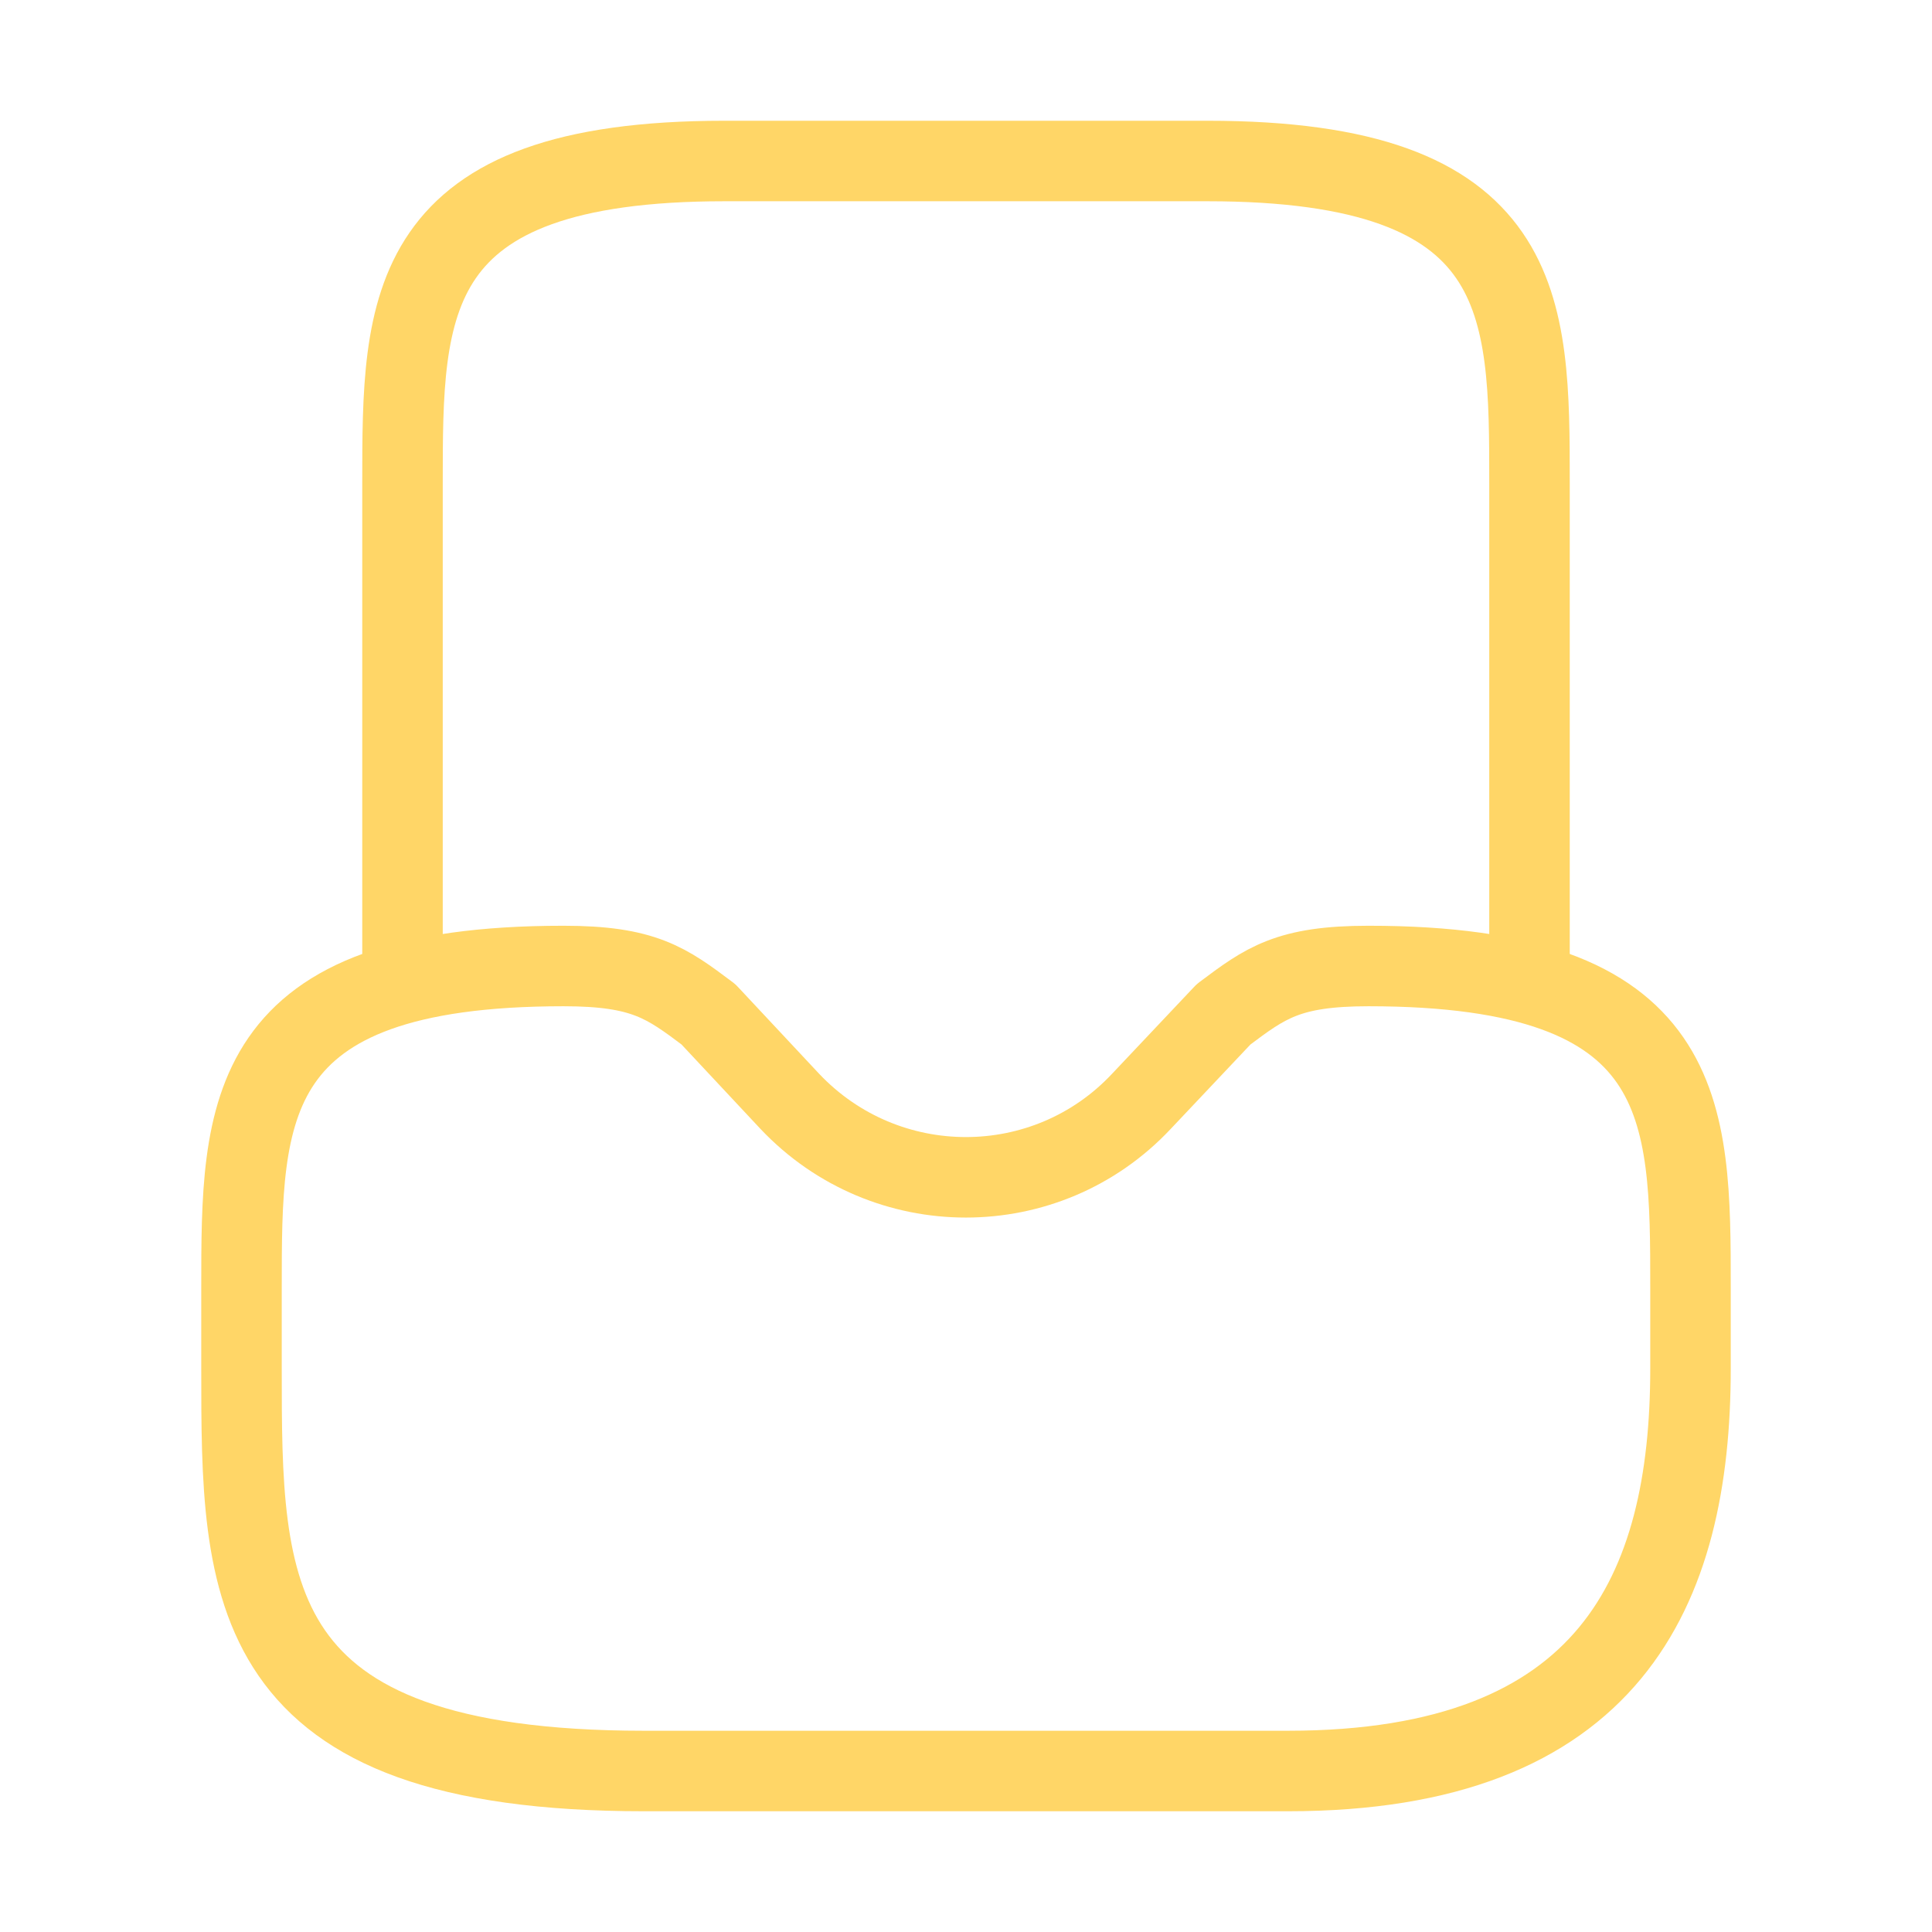
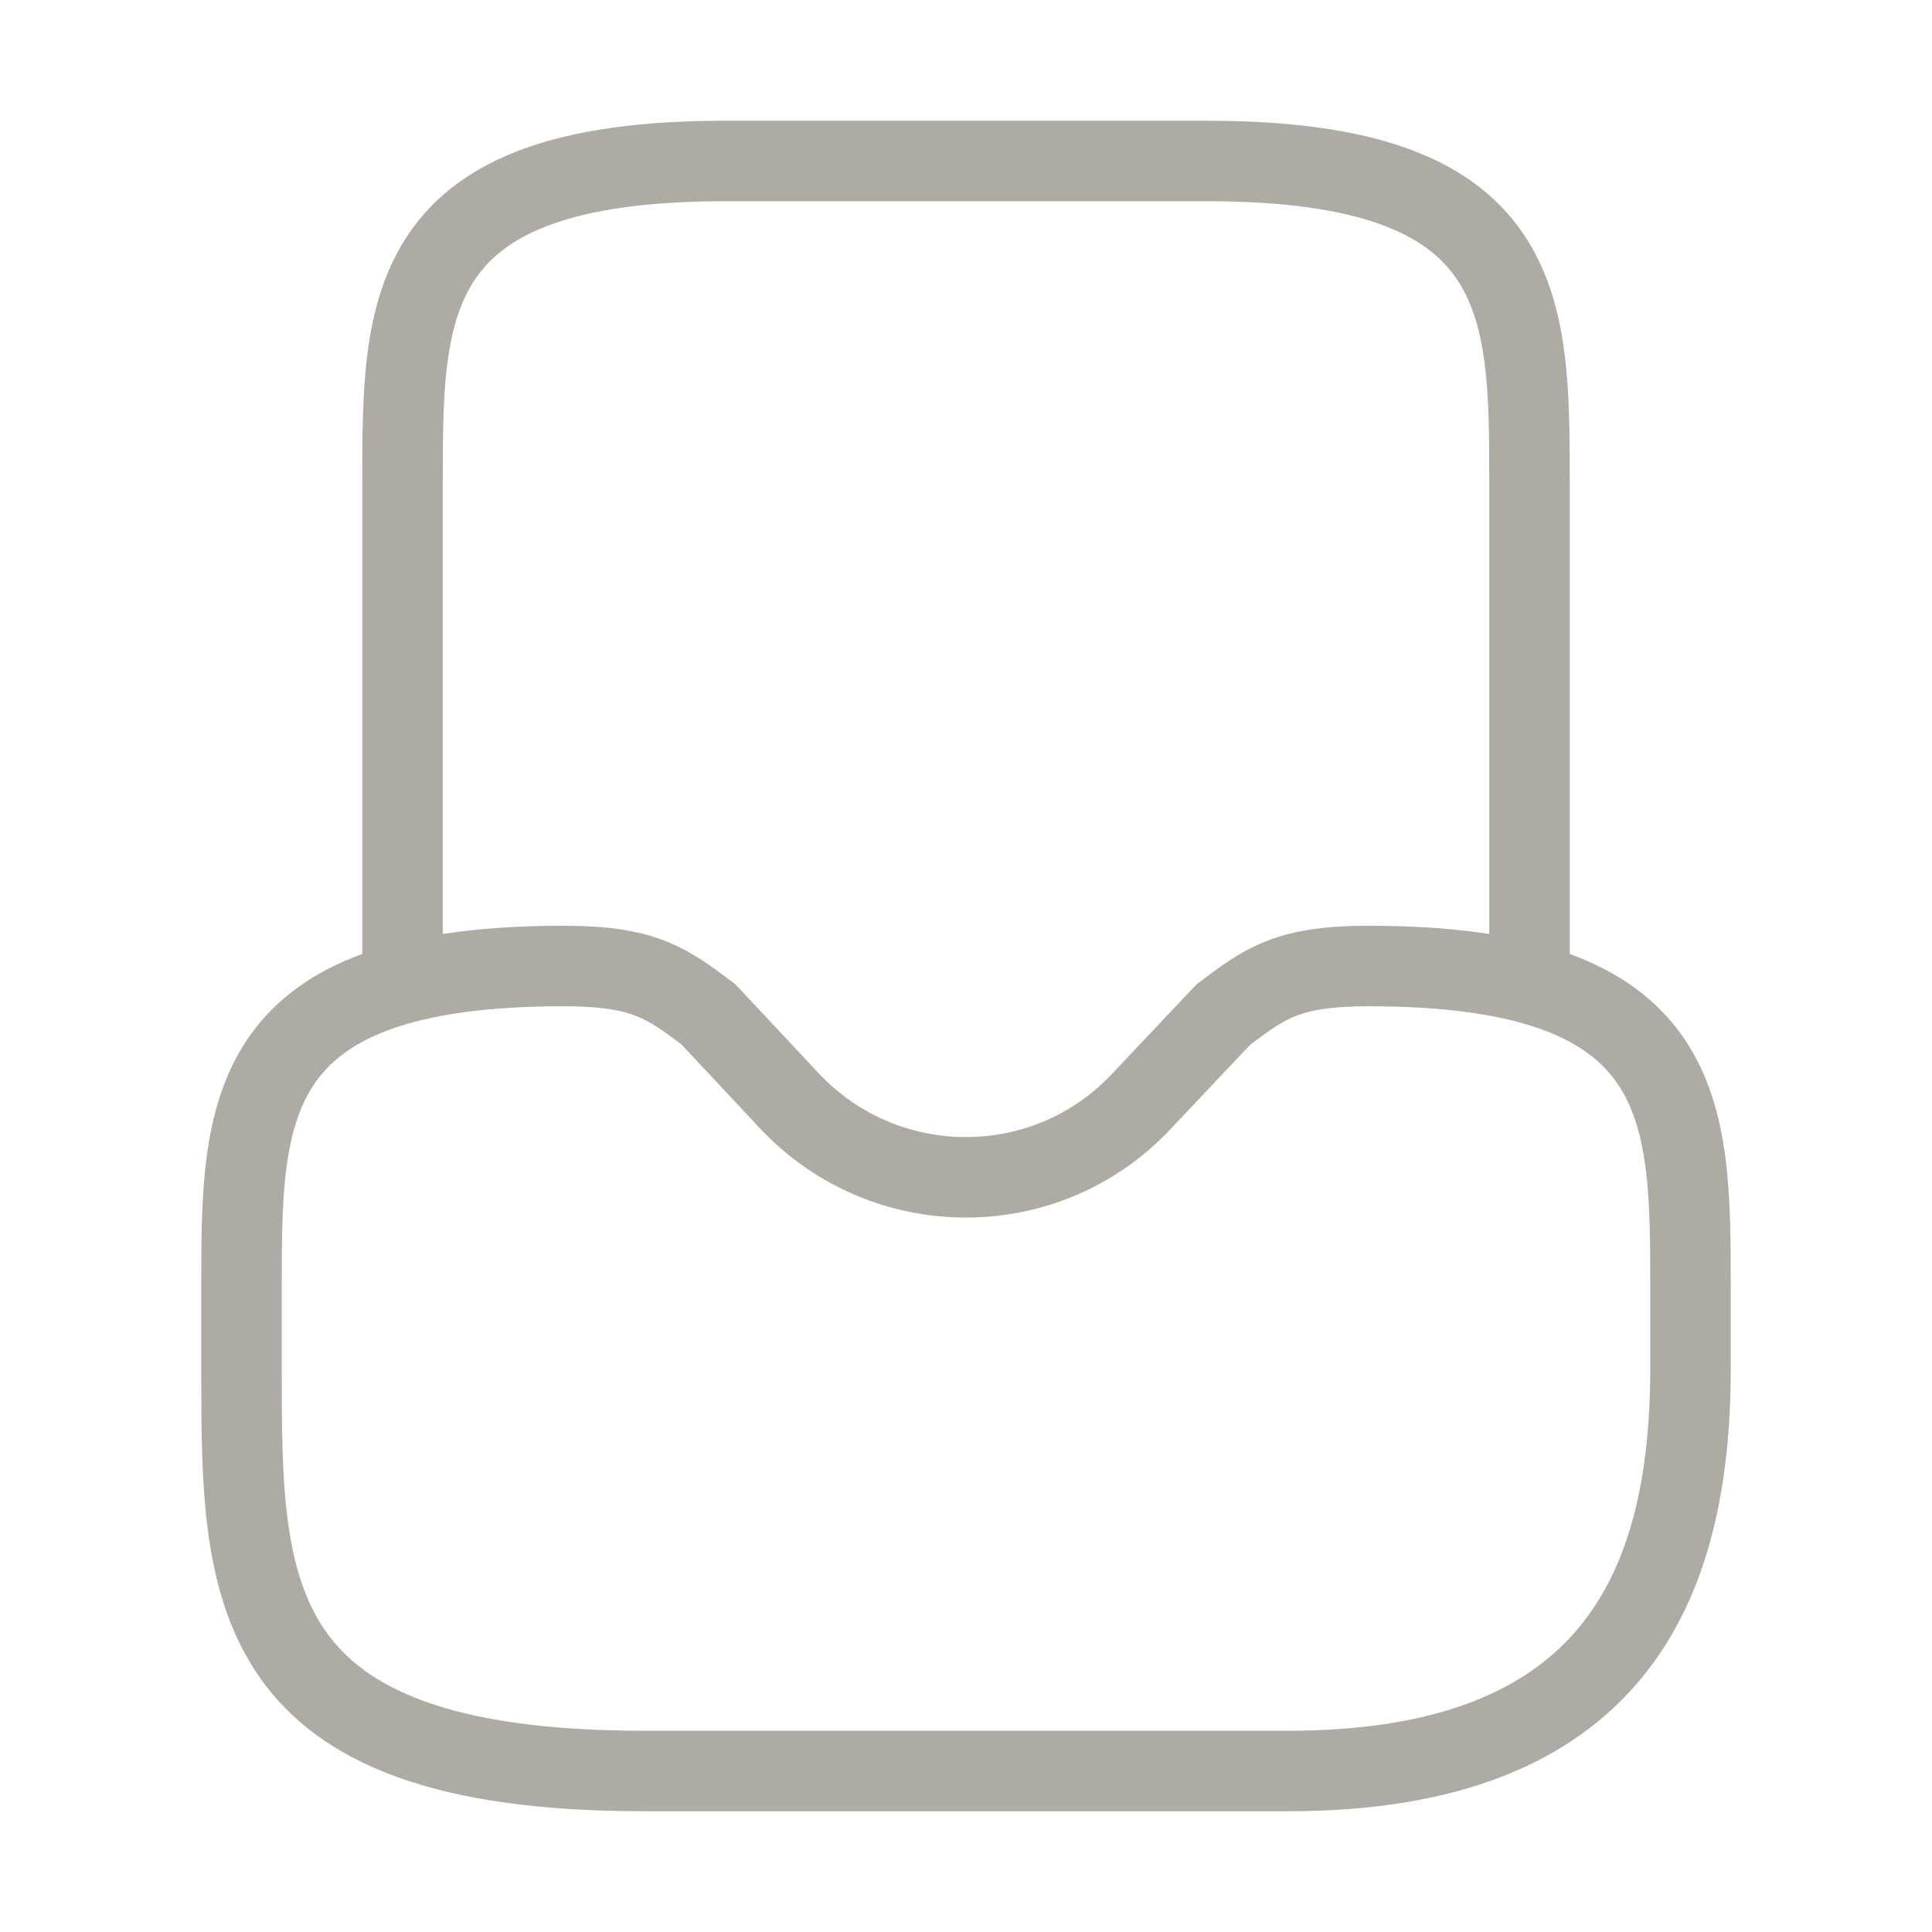
<svg xmlns="http://www.w3.org/2000/svg" width="24" height="24" viewBox="0 0 24 24" fill="none">
-   <path d="M7 12C3 12 3 13.79 3 16V17C3 19.76 3 22 8 22H16C20 22 21 19.76 21 17V16C21 13.79 21 12 17 12C16 12 15.72 12.21 15.2 12.6L14.18 13.68C13 14.94 11 14.94 9.81 13.68L8.8 12.6C8.28 12.21 8 12 7 12Z" stroke="#FFD667" stroke-miterlimit="10" stroke-linecap="round" stroke-linejoin="round" />
-   <path d="M19 12V6C19 3.79 19 2 15 2H9C5 2 5 3.79 5 6V12" stroke="#FFD667" stroke-miterlimit="10" stroke-linecap="round" stroke-linejoin="round" />
+   <path d="M7 12C3 12 3 13.79 3 16V17C3 19.76 3 22 8 22H16C20 22 21 19.76 21 17V16C21 13.79 21 12 17 12C16 12 15.72 12.21 15.2 12.6L14.18 13.68C13 14.94 11 14.94 9.81 13.68L8.8 12.6C8.28 12.21 8 12 7 12Z" stroke="#AEABA4" stroke-miterlimit="10" stroke-linecap="round" stroke-linejoin="round" />
+   <path d="M19 12V6C19 3.79 19 2 15 2H9C5 2 5 3.79 5 6V12" stroke="#AEABA4" stroke-miterlimit="10" stroke-linecap="round" stroke-linejoin="round" />
</svg>
